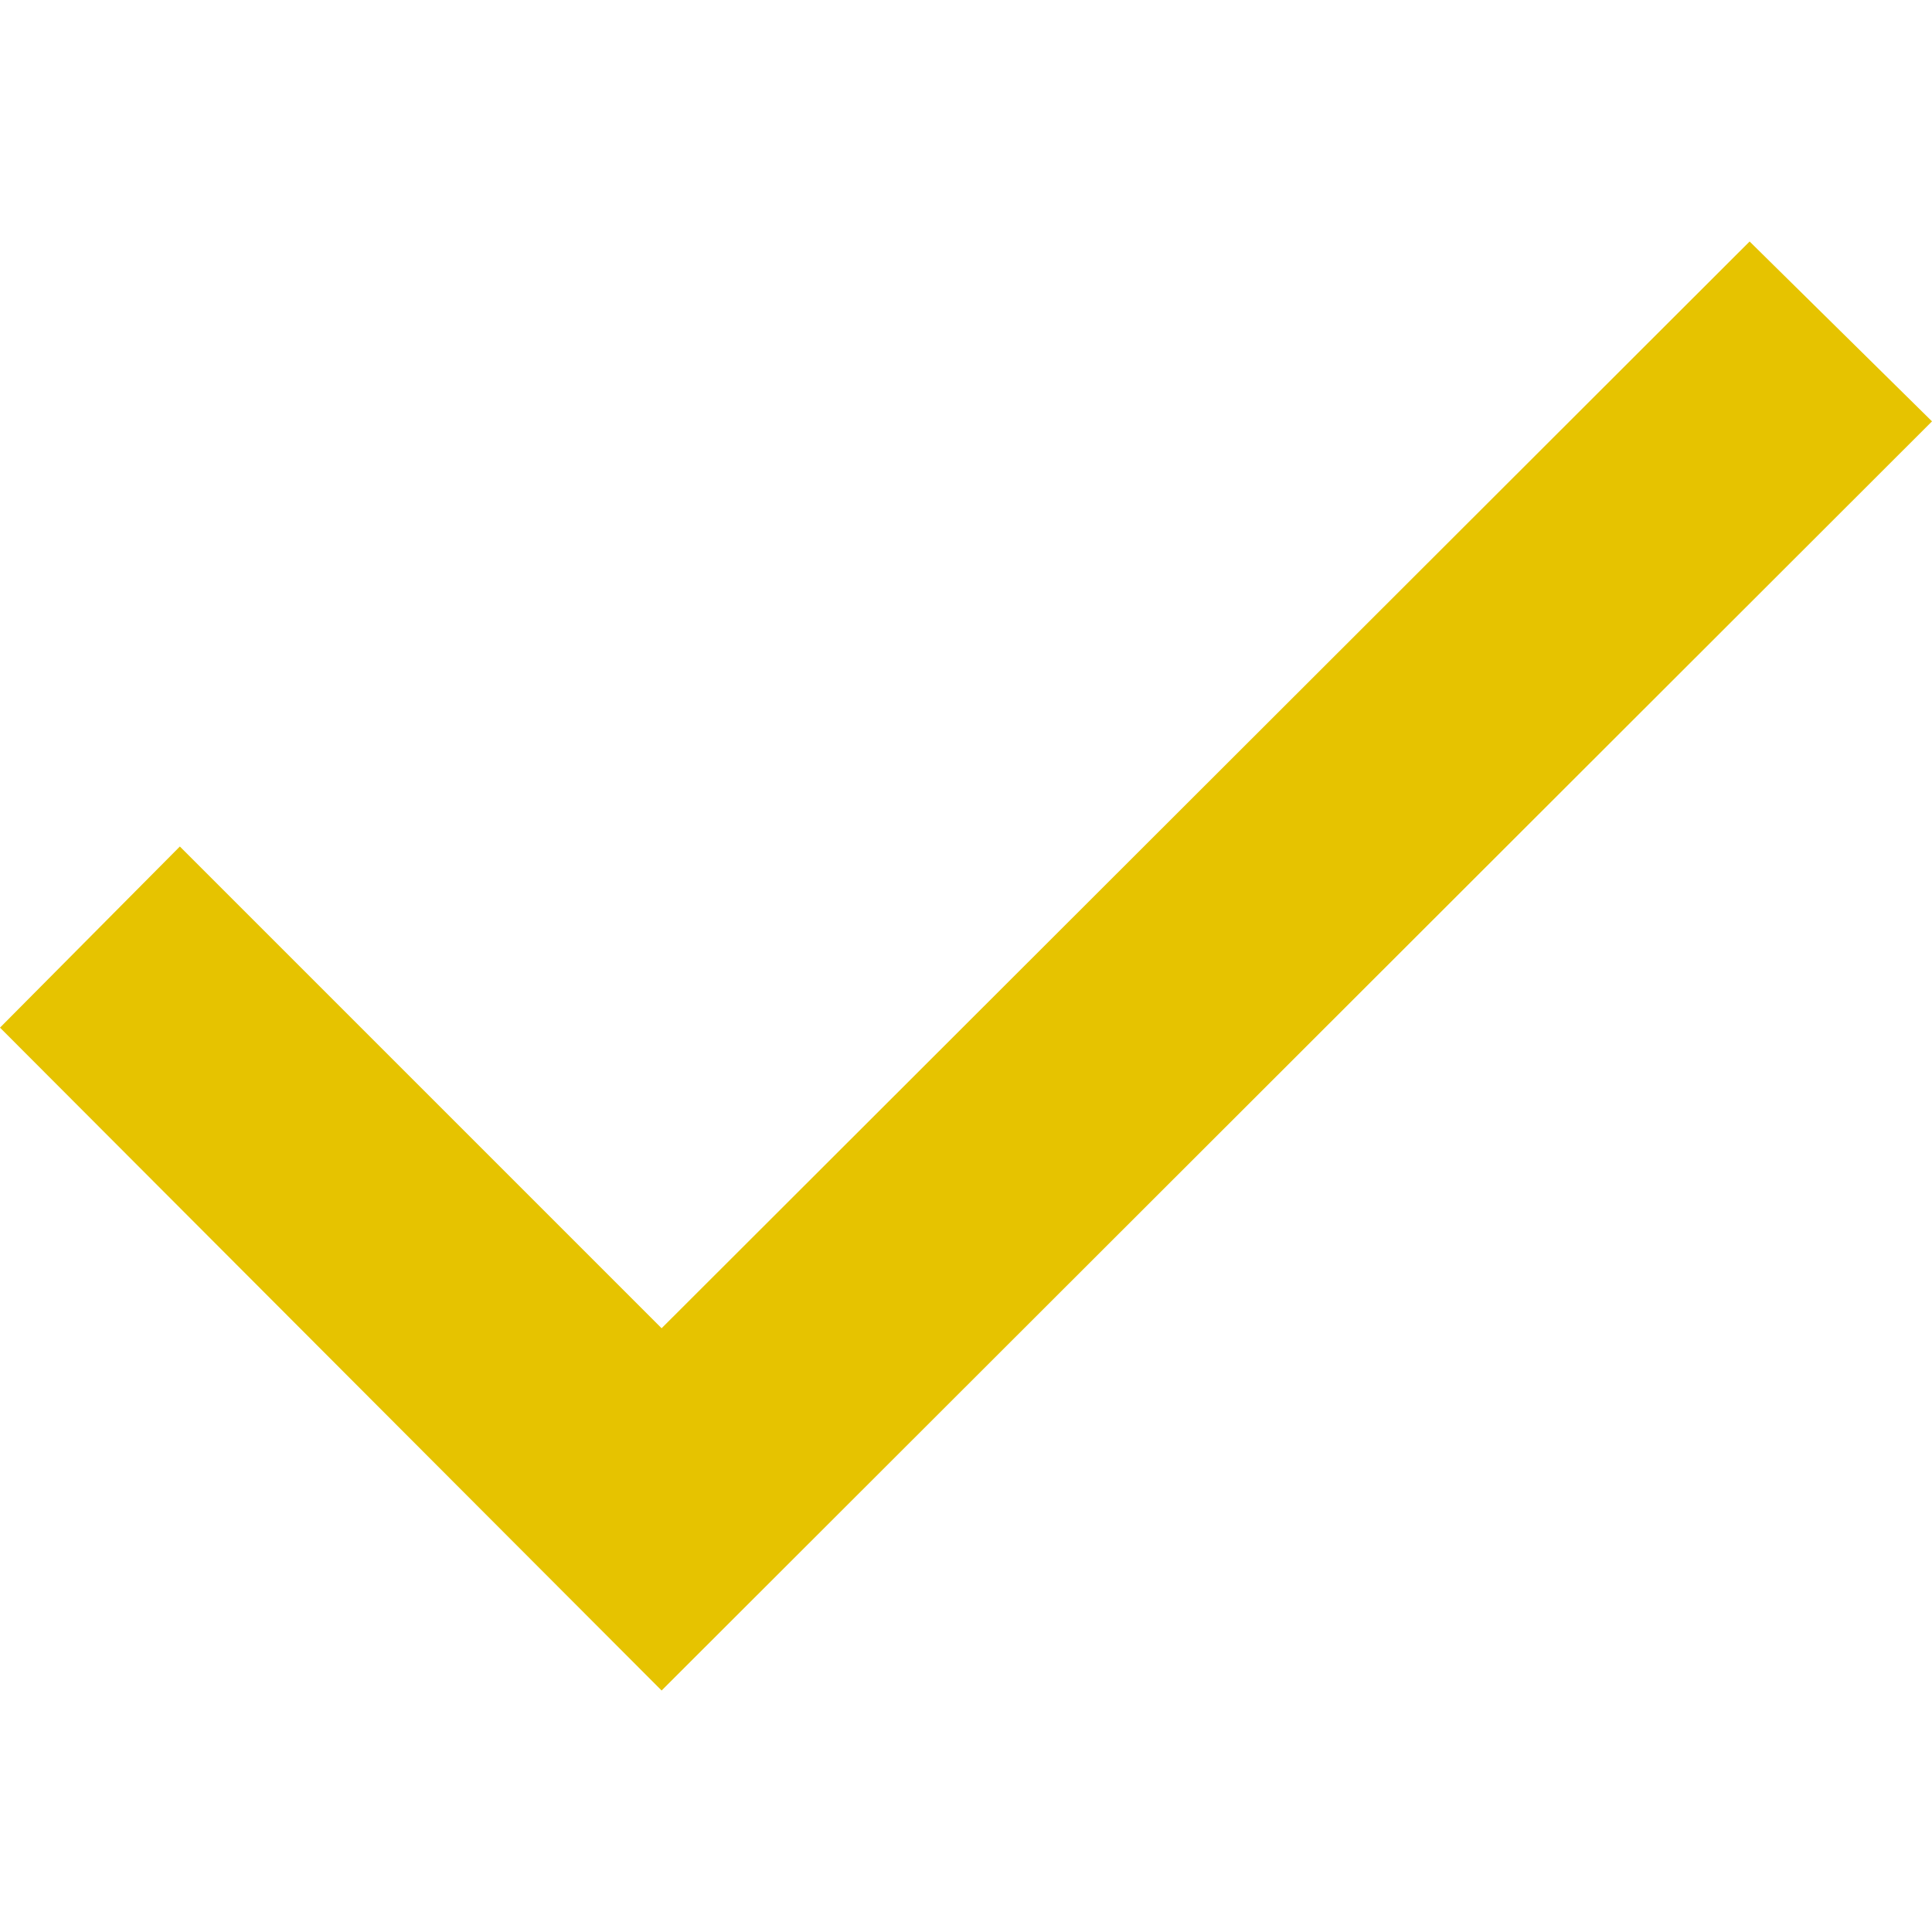
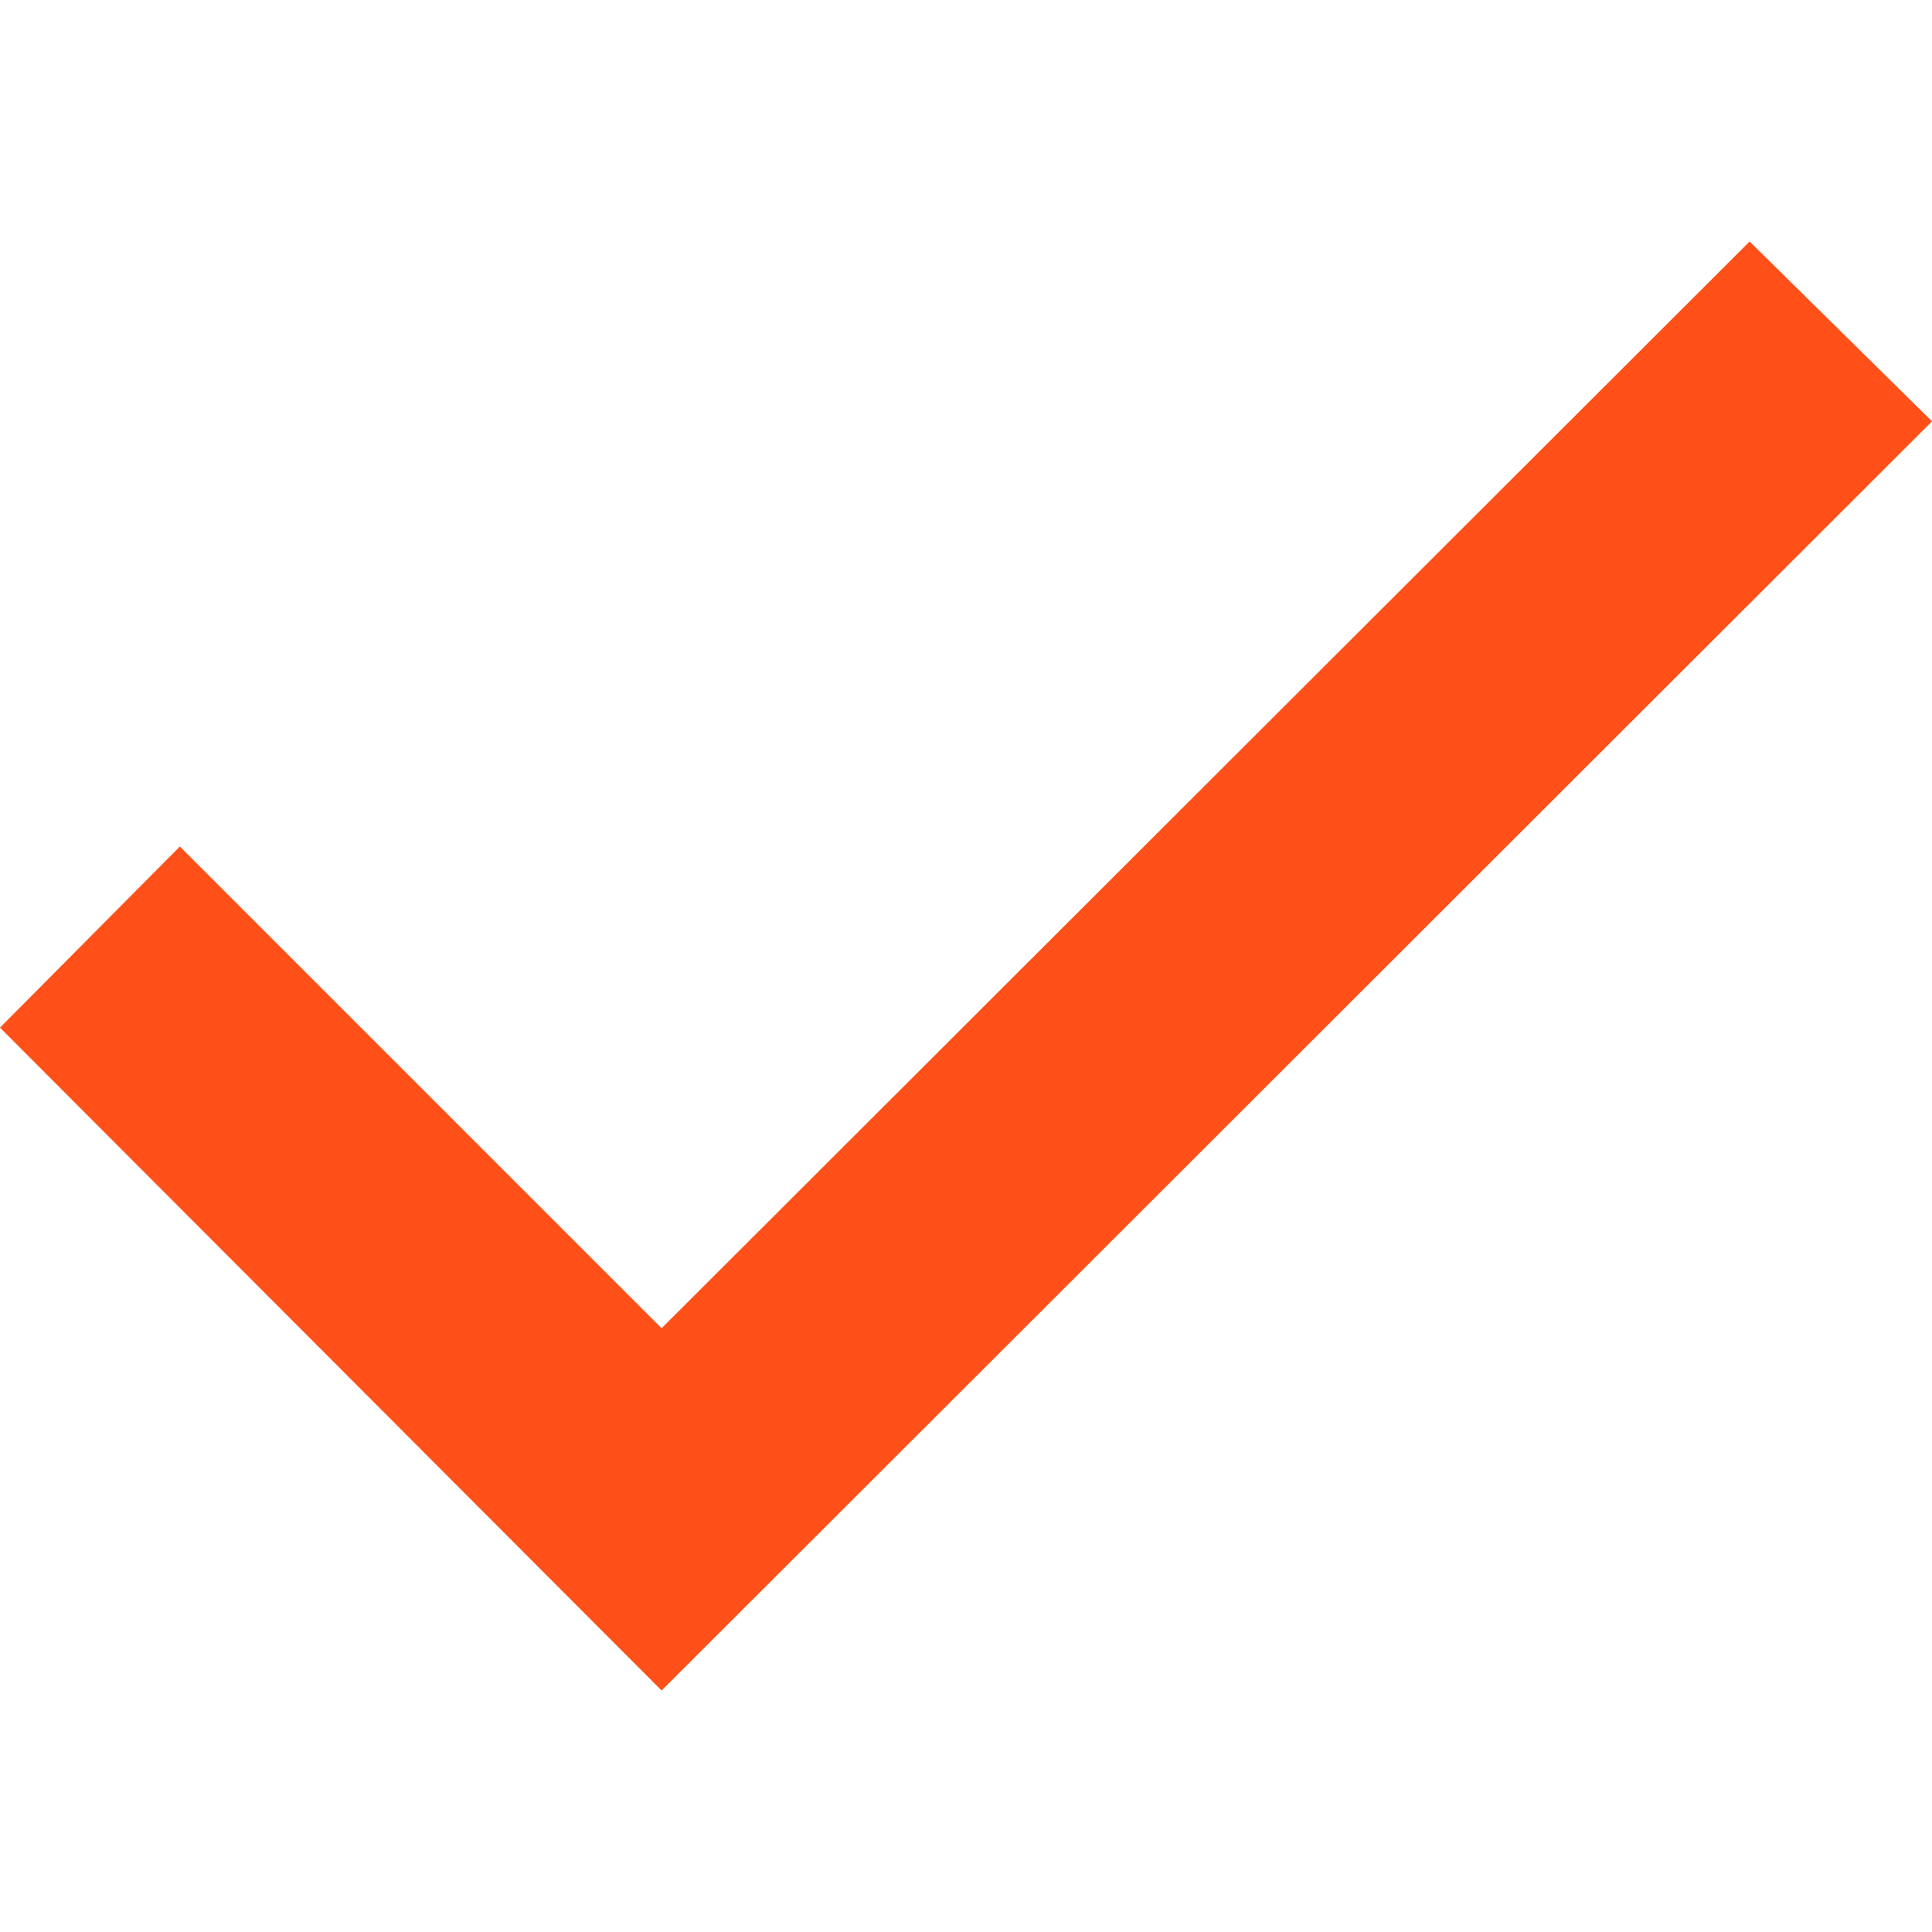
<svg xmlns="http://www.w3.org/2000/svg" version="1.1" width="512" height="512" x="0" y="0" viewBox="0 0 515.556 515.556" style="enable-background:new 0 0 512 512" xml:space="preserve">
  <g>
-     <path d="m0 274.226 176.549 176.886 339.007-338.672-48.67-47.997-290.337 290-128.553-128.552z" fill="#e6c300" data-original="#000000" style="" />
+     <path d="m0 274.226 176.549 176.886 339.007-338.672-48.67-47.997-290.337 290-128.553-128.552z" fill="#FE5018" data-original="#000000" style="" />
  </g>
</svg>
